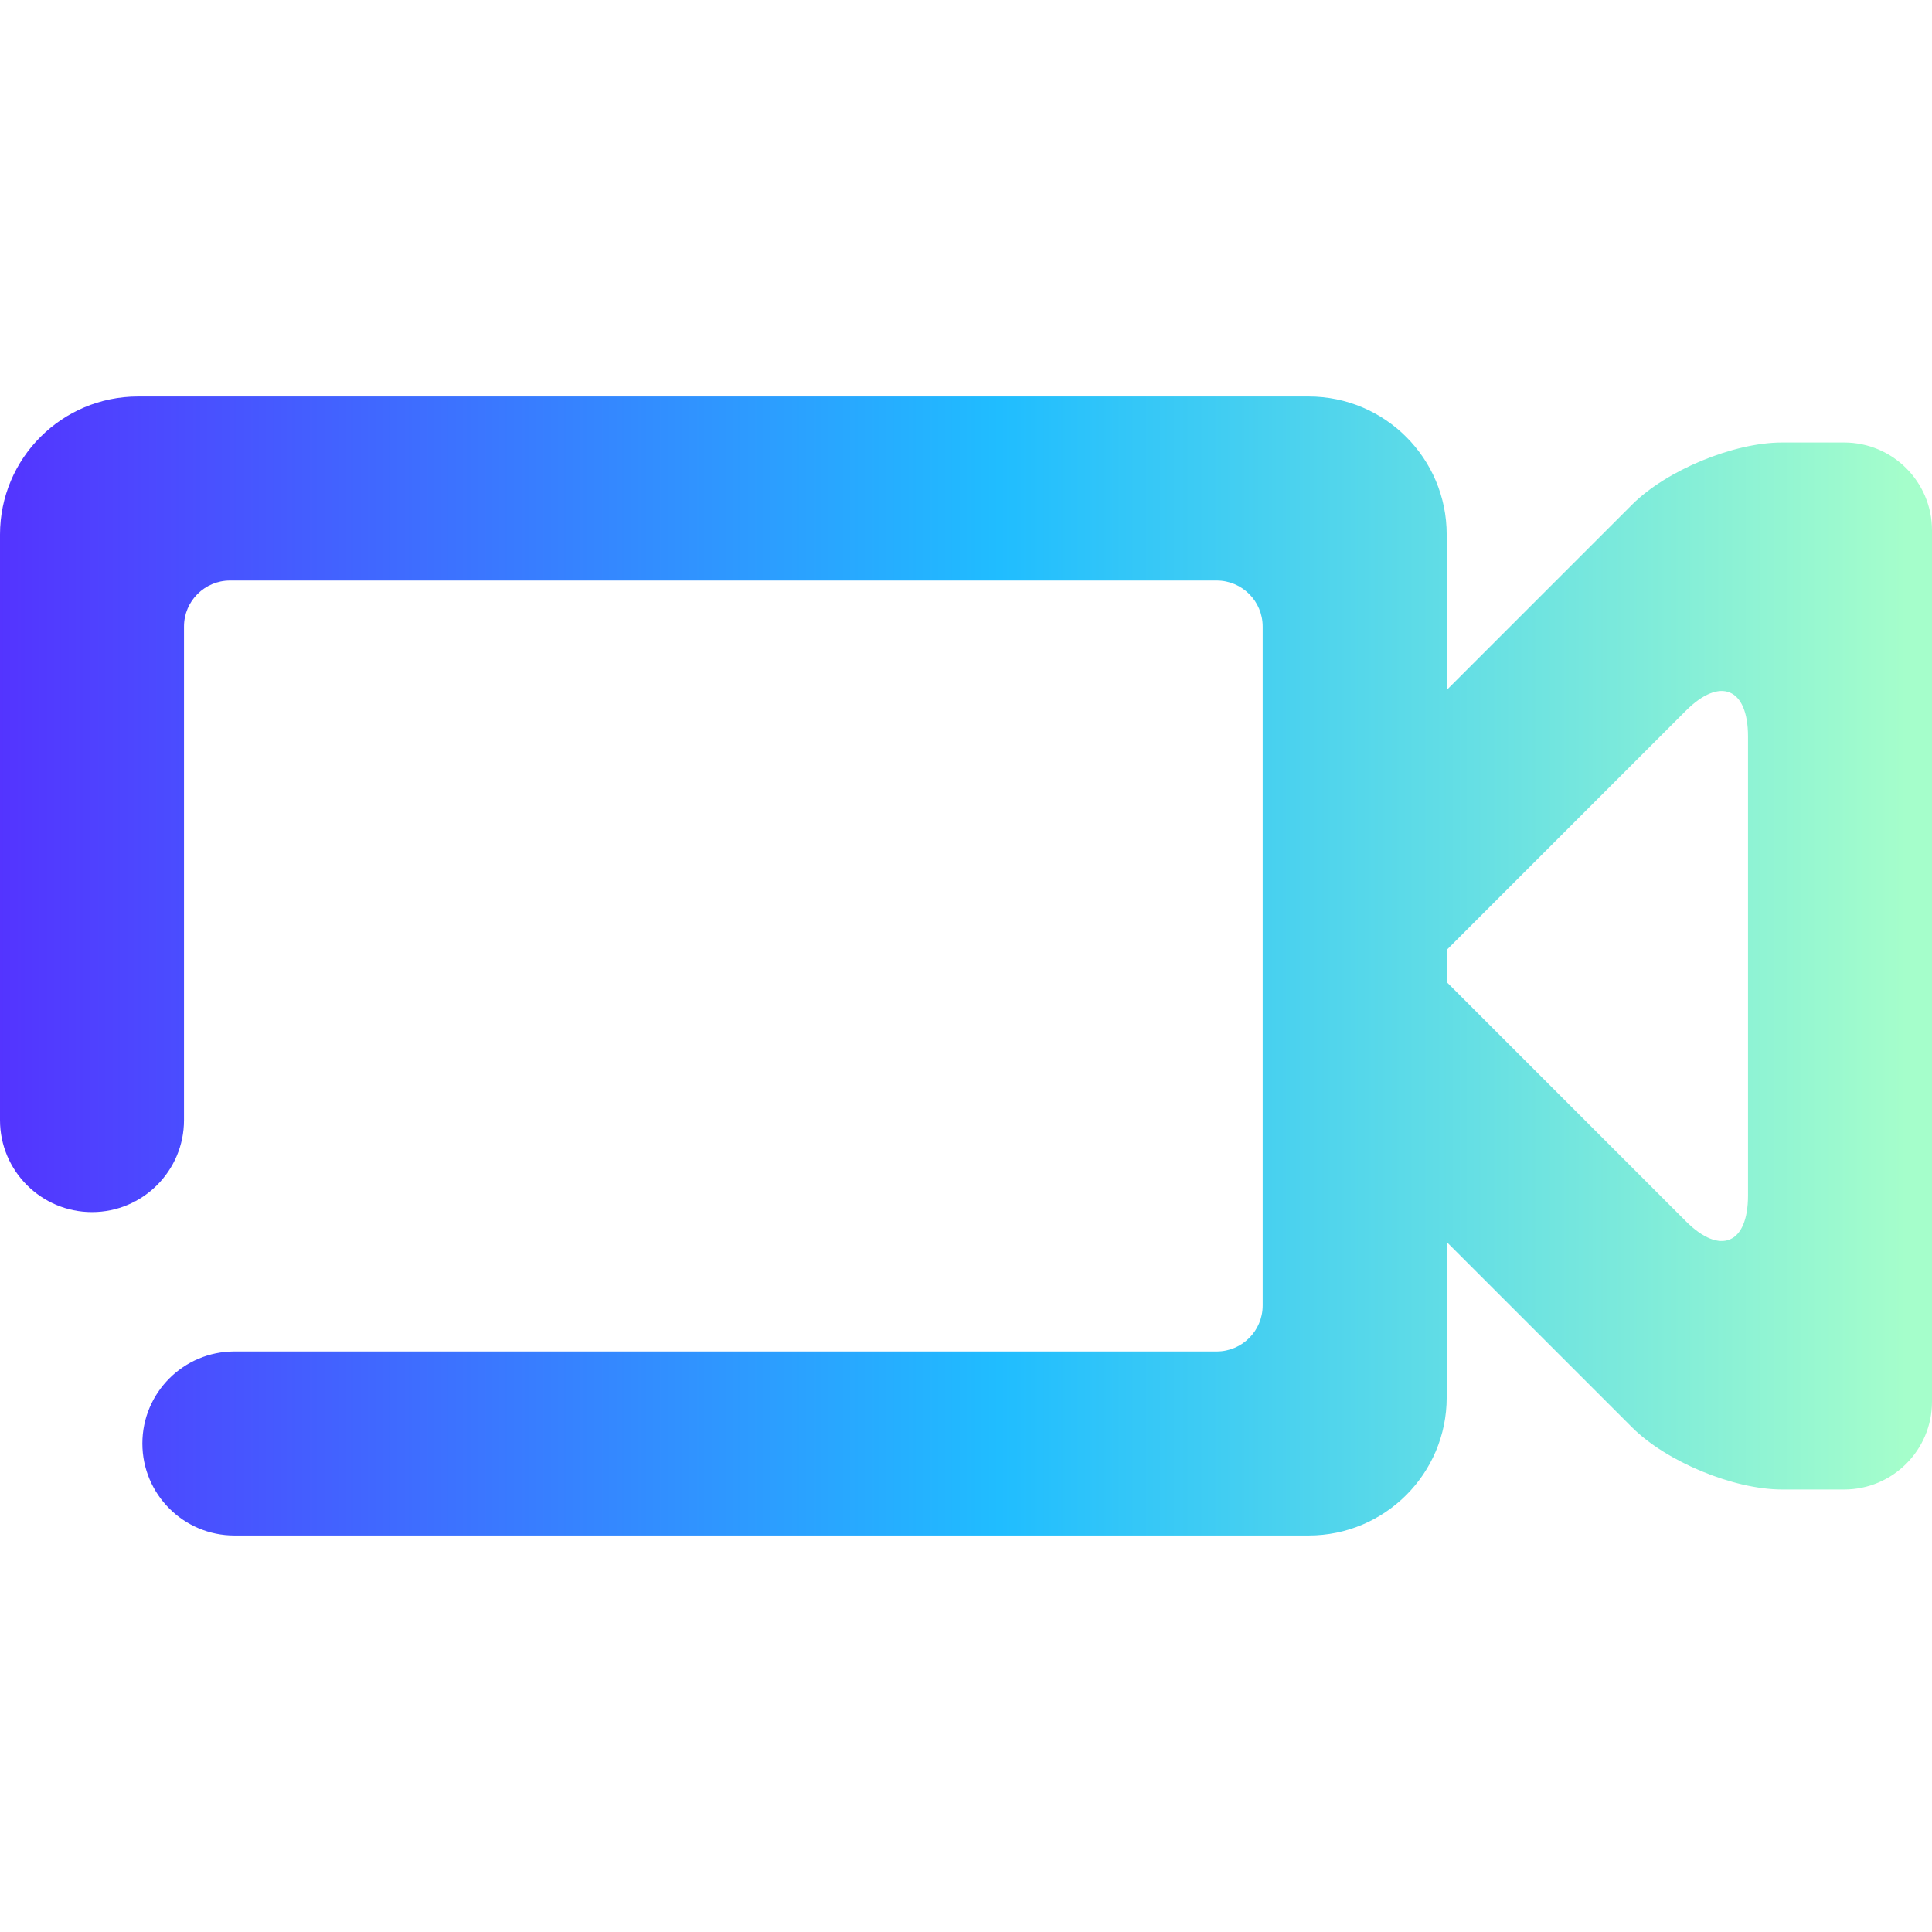
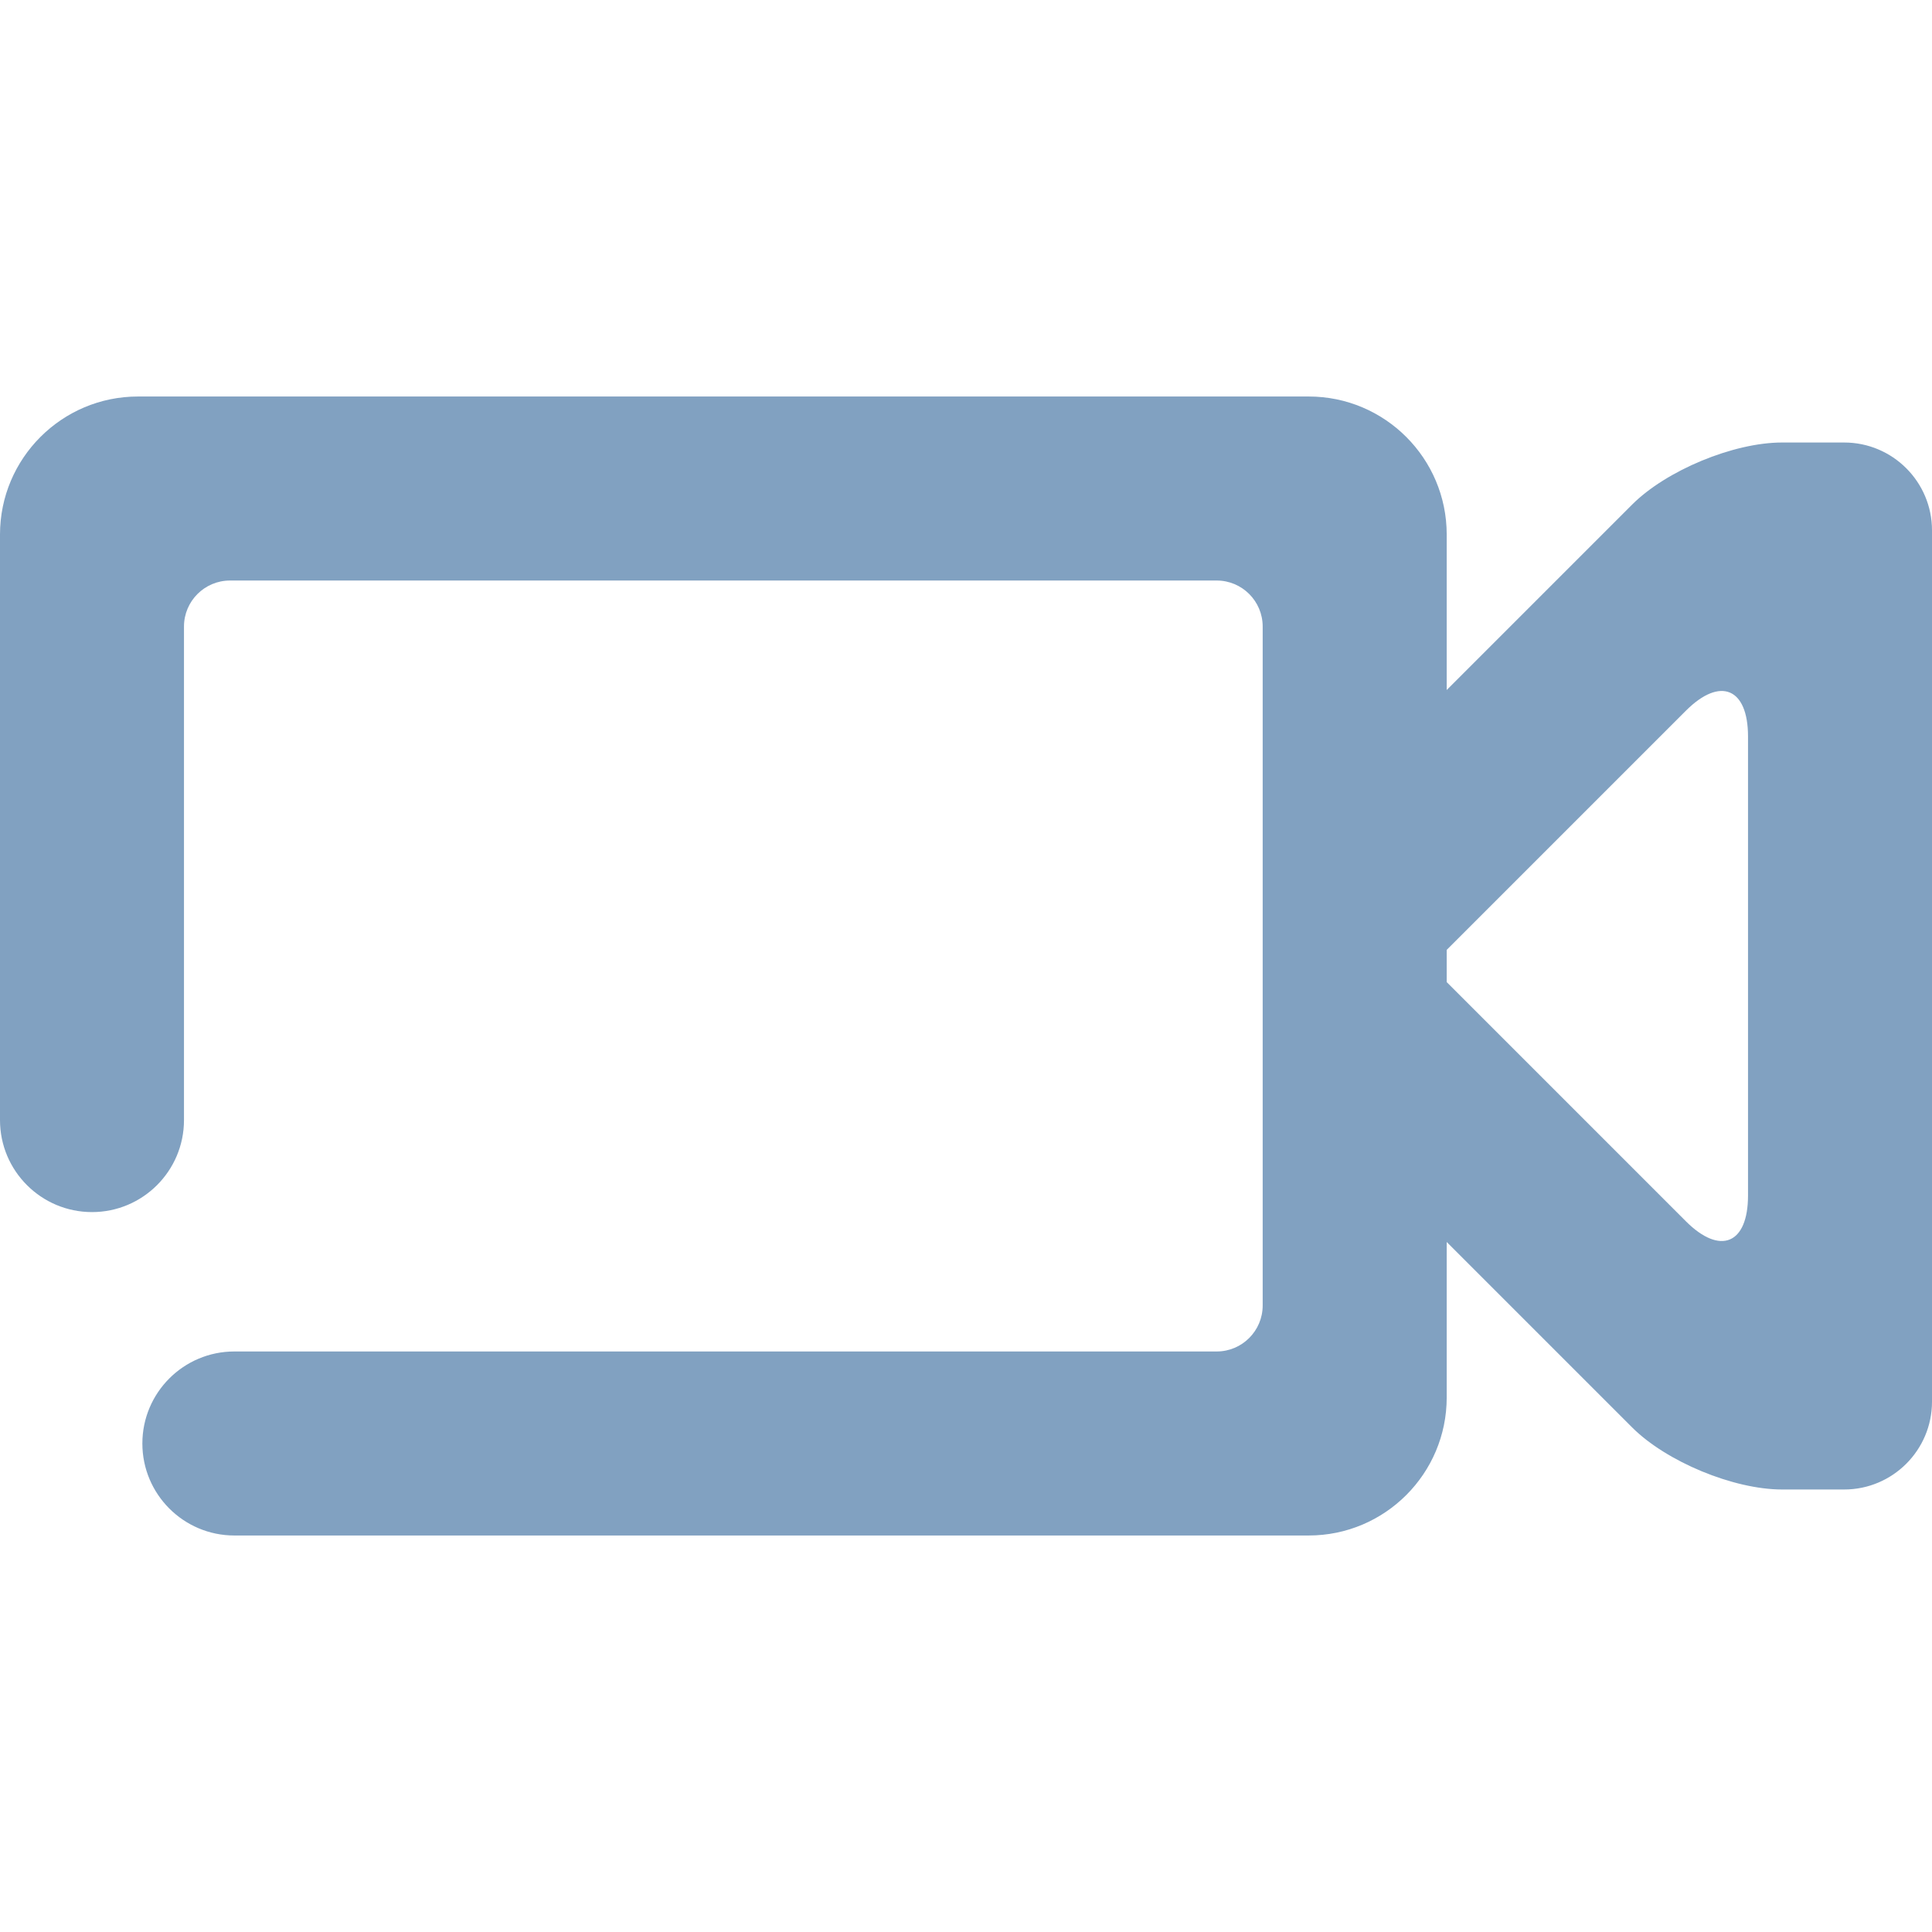
- <svg xmlns="http://www.w3.org/2000/svg" style="isolation:isolate" viewBox="0 0 48 48" width="48pt" height="48pt">
+ <svg xmlns="http://www.w3.org/2000/svg" style="isolation:isolate" viewBox="0 0 48 48" width="48pt" height="48pt" version="1.1" id="svg11">
+   <defs id="defs15" />
  <linearGradient id="_lgradient_6" x1="0" y1="0.5" x2="1" y2="0.5" gradientTransform="matrix(48,0,0,-28.297,0,38.149)" gradientUnits="userSpaceOnUse">
-     <stop offset="0%" stop-opacity="1" style="stop-color:rgb(84,51,255)" />
-     <stop offset="51.739%" stop-opacity="1" style="stop-color:rgb(32,189,255)" />
-     <stop offset="98.261%" stop-opacity="1" style="stop-color:rgb(165,254,203)" />
+     <stop offset="0%" stop-opacity="1" style="stop-color:rgb(84,51,255)" id="stop2" />
+     <stop offset="51.739%" stop-opacity="1" style="stop-color:rgb(32,189,255)" id="stop4" />
+     <stop offset="98.261%" stop-opacity="1" style="stop-color:rgb(165,254,203)" id="stop6" />
  </linearGradient>
-   <path d=" M 35.943 30.857 L 35.943 34.72 C 35.943 36.612 34.407 38.149 32.514 38.149 L 5.823 38.149 L 5.823 38.149 C 4.561 38.149 3.537 37.124 3.537 35.863 L 3.537 35.863 C 3.537 34.601 4.561 33.577 5.823 33.577 L 5.823 33.577 L 30.229 33.577 C 30.859 33.577 31.371 33.065 31.371 32.434 L 31.371 15.566 C 31.371 14.935 30.859 14.423 30.229 14.423 L 5.714 14.423 C 5.084 14.423 4.571 14.935 4.571 15.566 L 4.571 27.829 L 4.571 27.829 C 4.571 29.09 3.547 30.114 2.286 30.114 L 2.286 30.114 C 1.024 30.114 0 29.09 0 27.829 L 0 27.829 L 0 13.28 C 0 11.388 1.536 9.851 3.429 9.851 L 32.514 9.851 C 34.407 9.851 35.943 11.388 35.943 13.28 L 35.943 17.143 L 35.943 17.143 L 40.549 12.537 C 41.4 11.686 43.069 10.994 44.273 10.994 L 45.818 10.994 C 47.022 10.994 48 11.972 48 13.176 L 48 34.824 C 48 36.028 47.022 37.006 45.818 37.006 L 44.273 37.006 C 43.069 37.006 41.4 36.314 40.549 35.463 L 35.943 30.857 Z  M 35.943 24.4 L 35.943 23.6 L 36.606 22.937 L 41.886 17.657 C 42.737 16.806 43.429 17.092 43.429 18.296 L 43.429 18.296 L 43.429 29.704 C 43.429 30.908 42.737 31.194 41.886 30.343 L 36.606 25.063 L 35.943 24.4 Z " fill-rule="evenodd" fill="url(#_lgradient_6)" />
+   <path d=" M 35.943 30.857 L 35.943 34.72 C 35.943 36.612 34.407 38.149 32.514 38.149 L 5.823 38.149 L 5.823 38.149 C 4.561 38.149 3.537 37.124 3.537 35.863 L 3.537 35.863 C 3.537 34.601 4.561 33.577 5.823 33.577 L 5.823 33.577 L 30.229 33.577 C 30.859 33.577 31.371 33.065 31.371 32.434 L 31.371 15.566 C 31.371 14.935 30.859 14.423 30.229 14.423 L 5.714 14.423 C 5.084 14.423 4.571 14.935 4.571 15.566 L 4.571 27.829 L 4.571 27.829 C 4.571 29.09 3.547 30.114 2.286 30.114 L 2.286 30.114 C 1.024 30.114 0 29.09 0 27.829 L 0 27.829 L 0 13.28 C 0 11.388 1.536 9.851 3.429 9.851 L 32.514 9.851 C 34.407 9.851 35.943 11.388 35.943 13.28 L 35.943 17.143 L 35.943 17.143 L 40.549 12.537 C 41.4 11.686 43.069 10.994 44.273 10.994 L 45.818 10.994 C 47.022 10.994 48 11.972 48 13.176 L 48 34.824 C 48 36.028 47.022 37.006 45.818 37.006 L 44.273 37.006 C 43.069 37.006 41.4 36.314 40.549 35.463 L 35.943 30.857 Z  M 35.943 24.4 L 35.943 23.6 L 36.606 22.937 L 41.886 17.657 C 42.737 16.806 43.429 17.092 43.429 18.296 L 43.429 18.296 L 43.429 29.704 C 43.429 30.908 42.737 31.194 41.886 30.343 L 36.606 25.063 L 35.943 24.4 Z " fill-rule="evenodd" fill="url(#_lgradient_6)" id="path9" style="fill:#81a1c1;fill-opacity:1" />
</svg>
